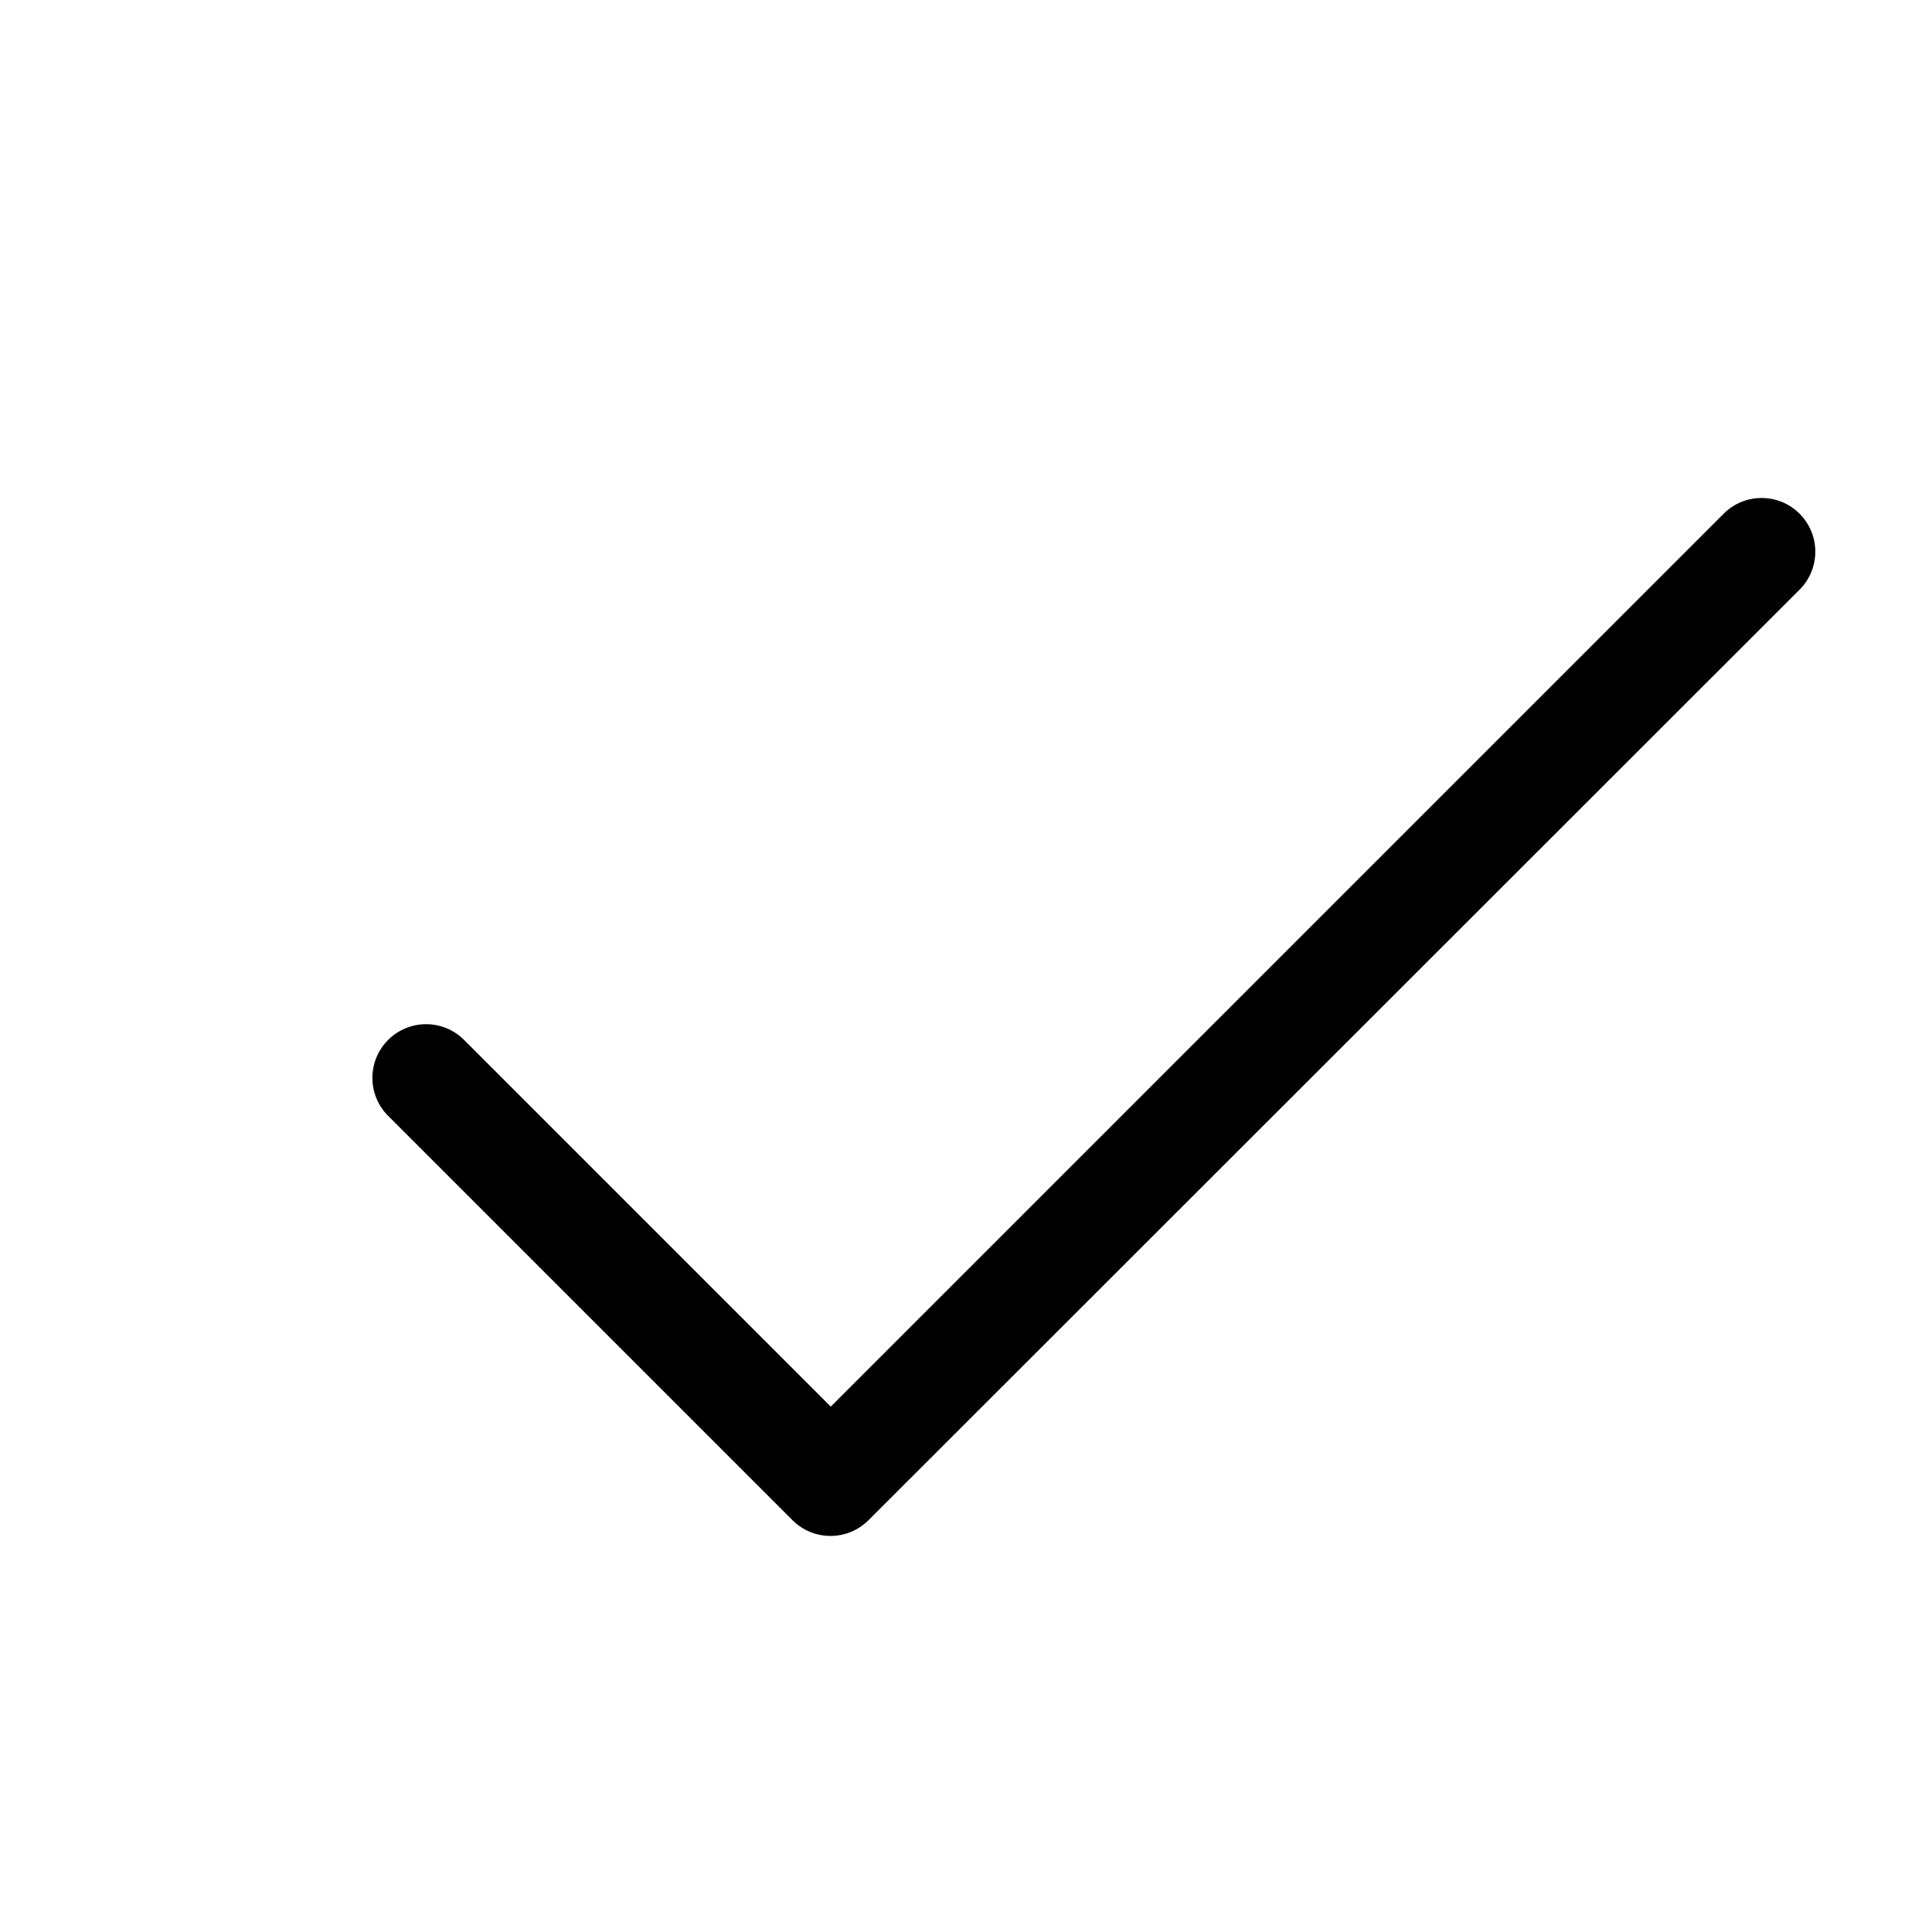
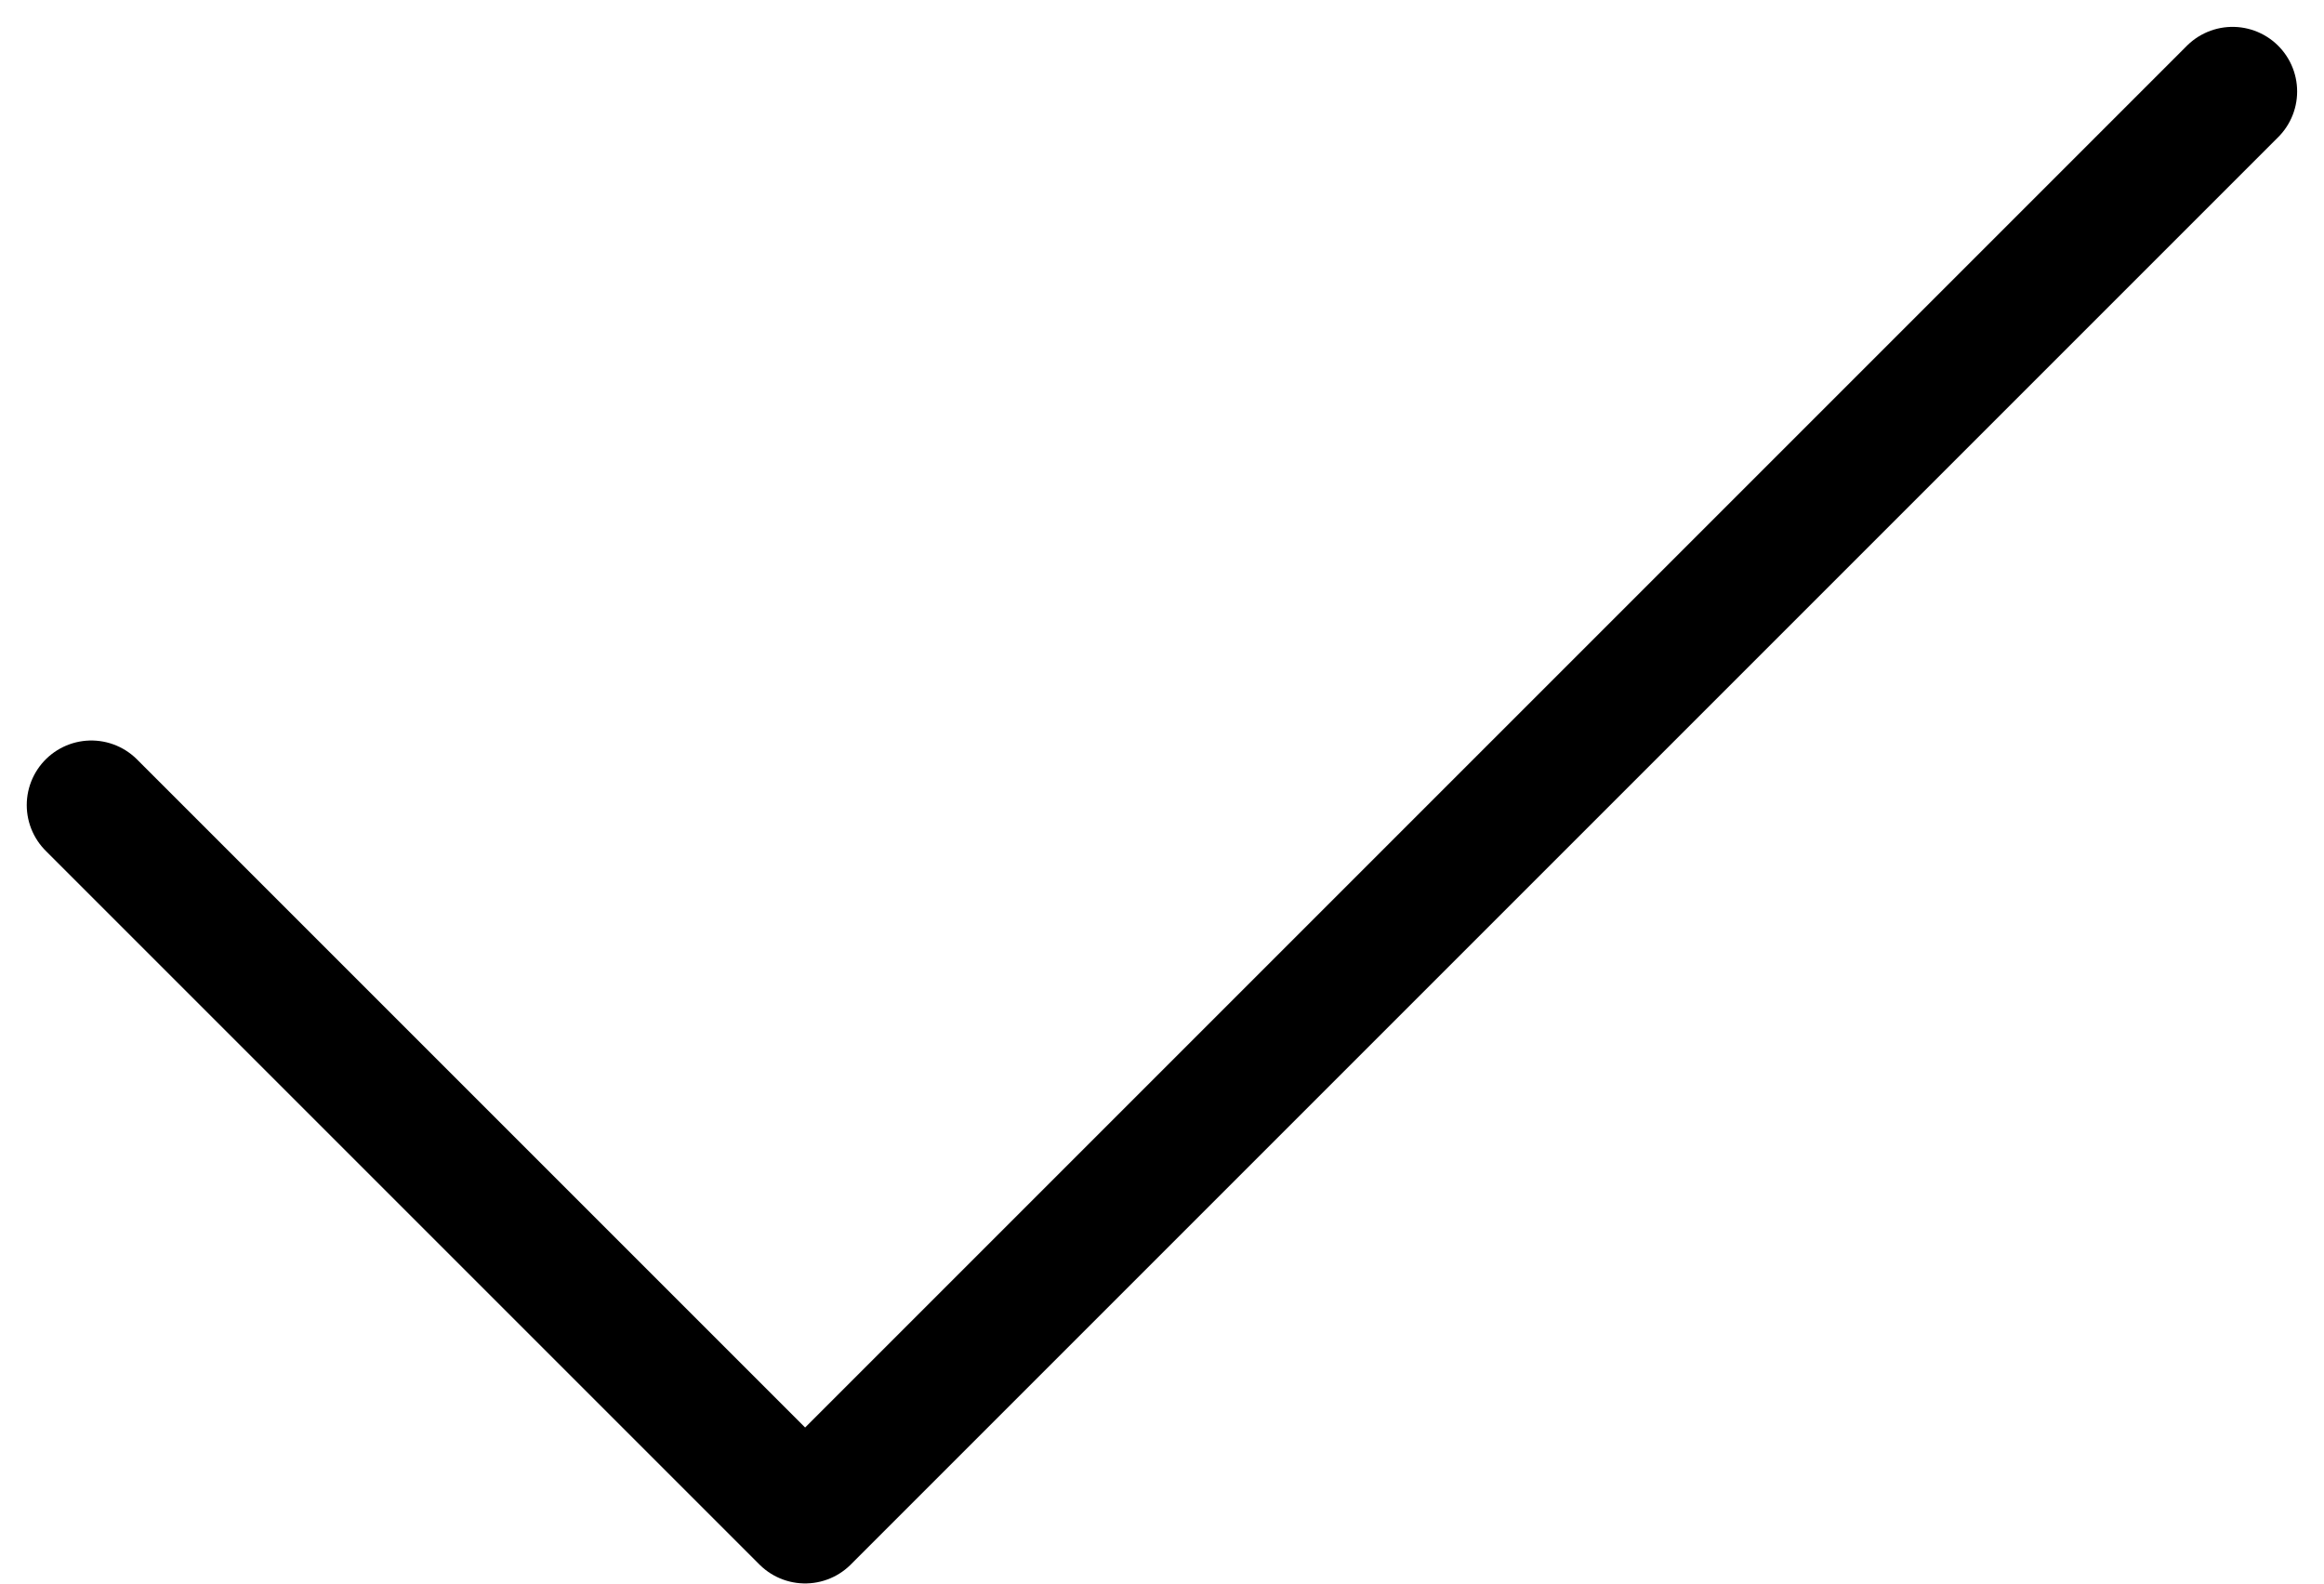
- <svg xmlns="http://www.w3.org/2000/svg" data-name="Layer 1" viewBox="0 0 36 36">
-   <path d="M15.48,28.62a1,1,0,0,1-.71-.29L7.23,20.79a1,1,0,0,1,0-1.41,1,1,0,0,1,1.42,0l6.83,6.83L32.12,9.57a1,1,0,0,1,1.41,0,1,1,0,0,1,0,1.42L16.18,28.33A1,1,0,0,1,15.48,28.62Z" />
+ <svg xmlns="http://www.w3.org/2000/svg" width="35.981" height="24.516" viewBox="0 0 35.981 24.516">
+   <path id="Path_6549" data-name="Path 6549" d="M2577,2041.051l11.051,11.051,22.1-22.1" transform="translate(-2575.586 -2028.586)" fill="none" stroke="#000" stroke-linecap="round" stroke-linejoin="round" stroke-width="2" />
</svg>
